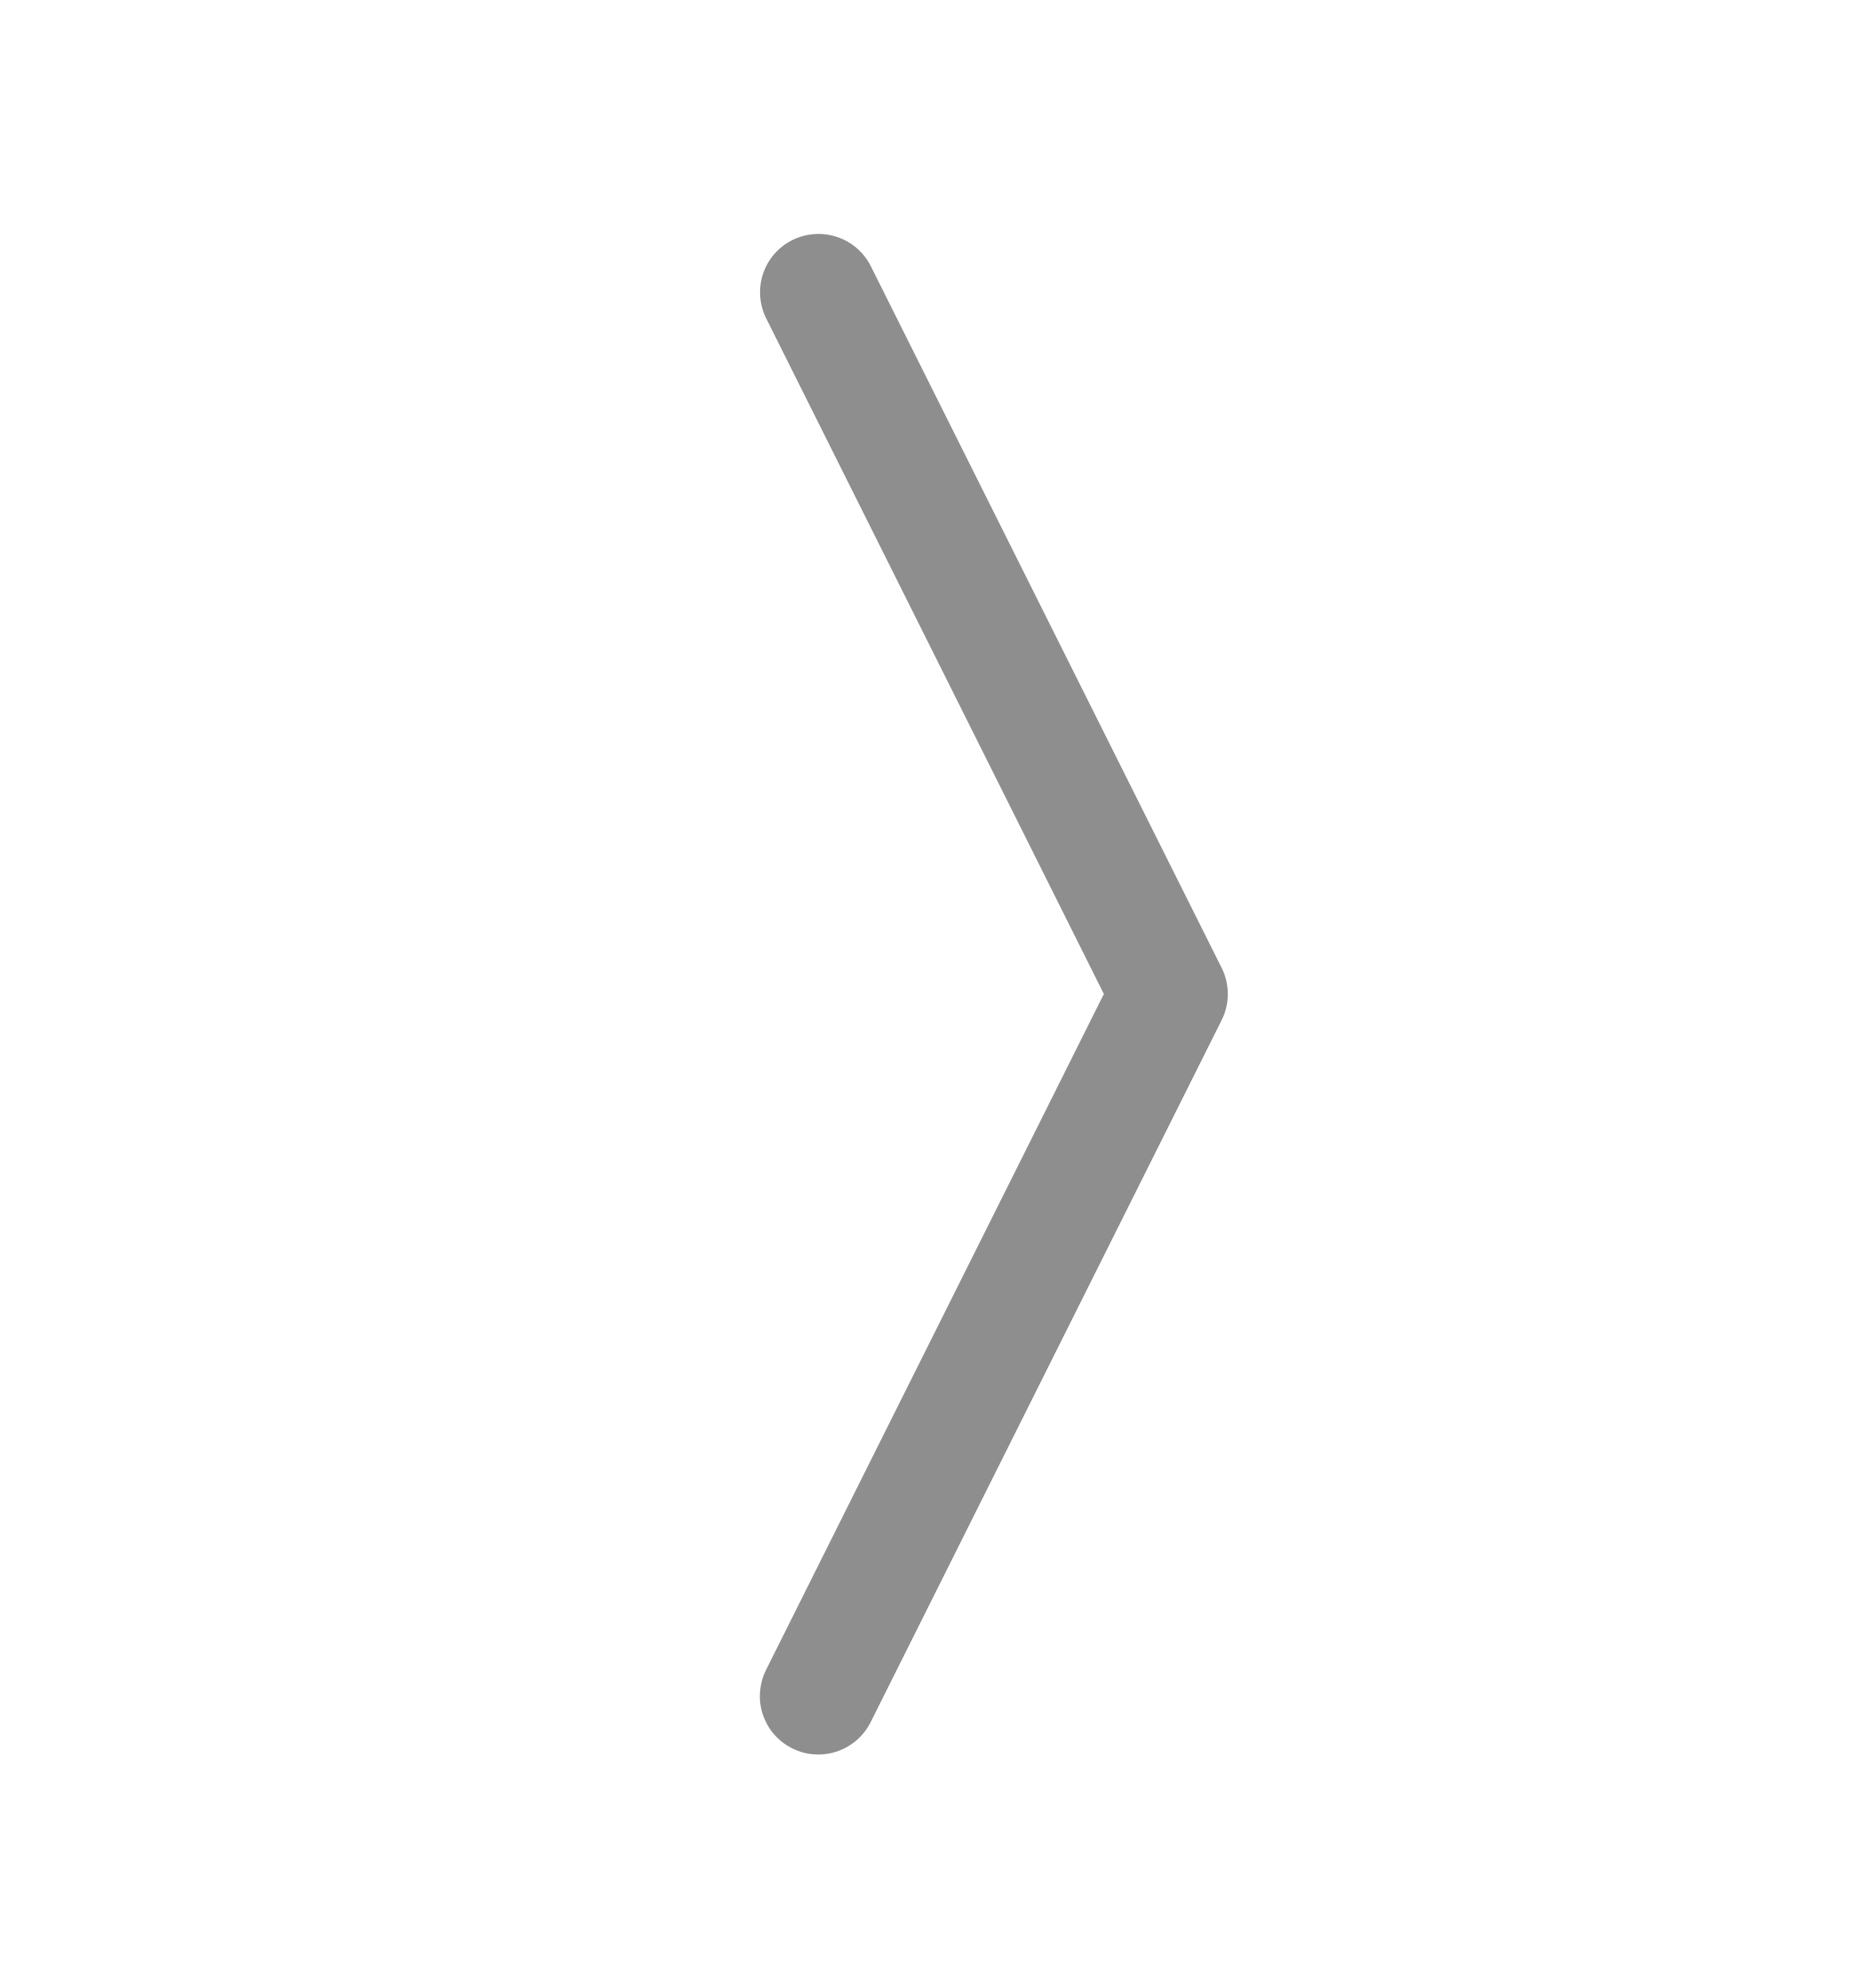
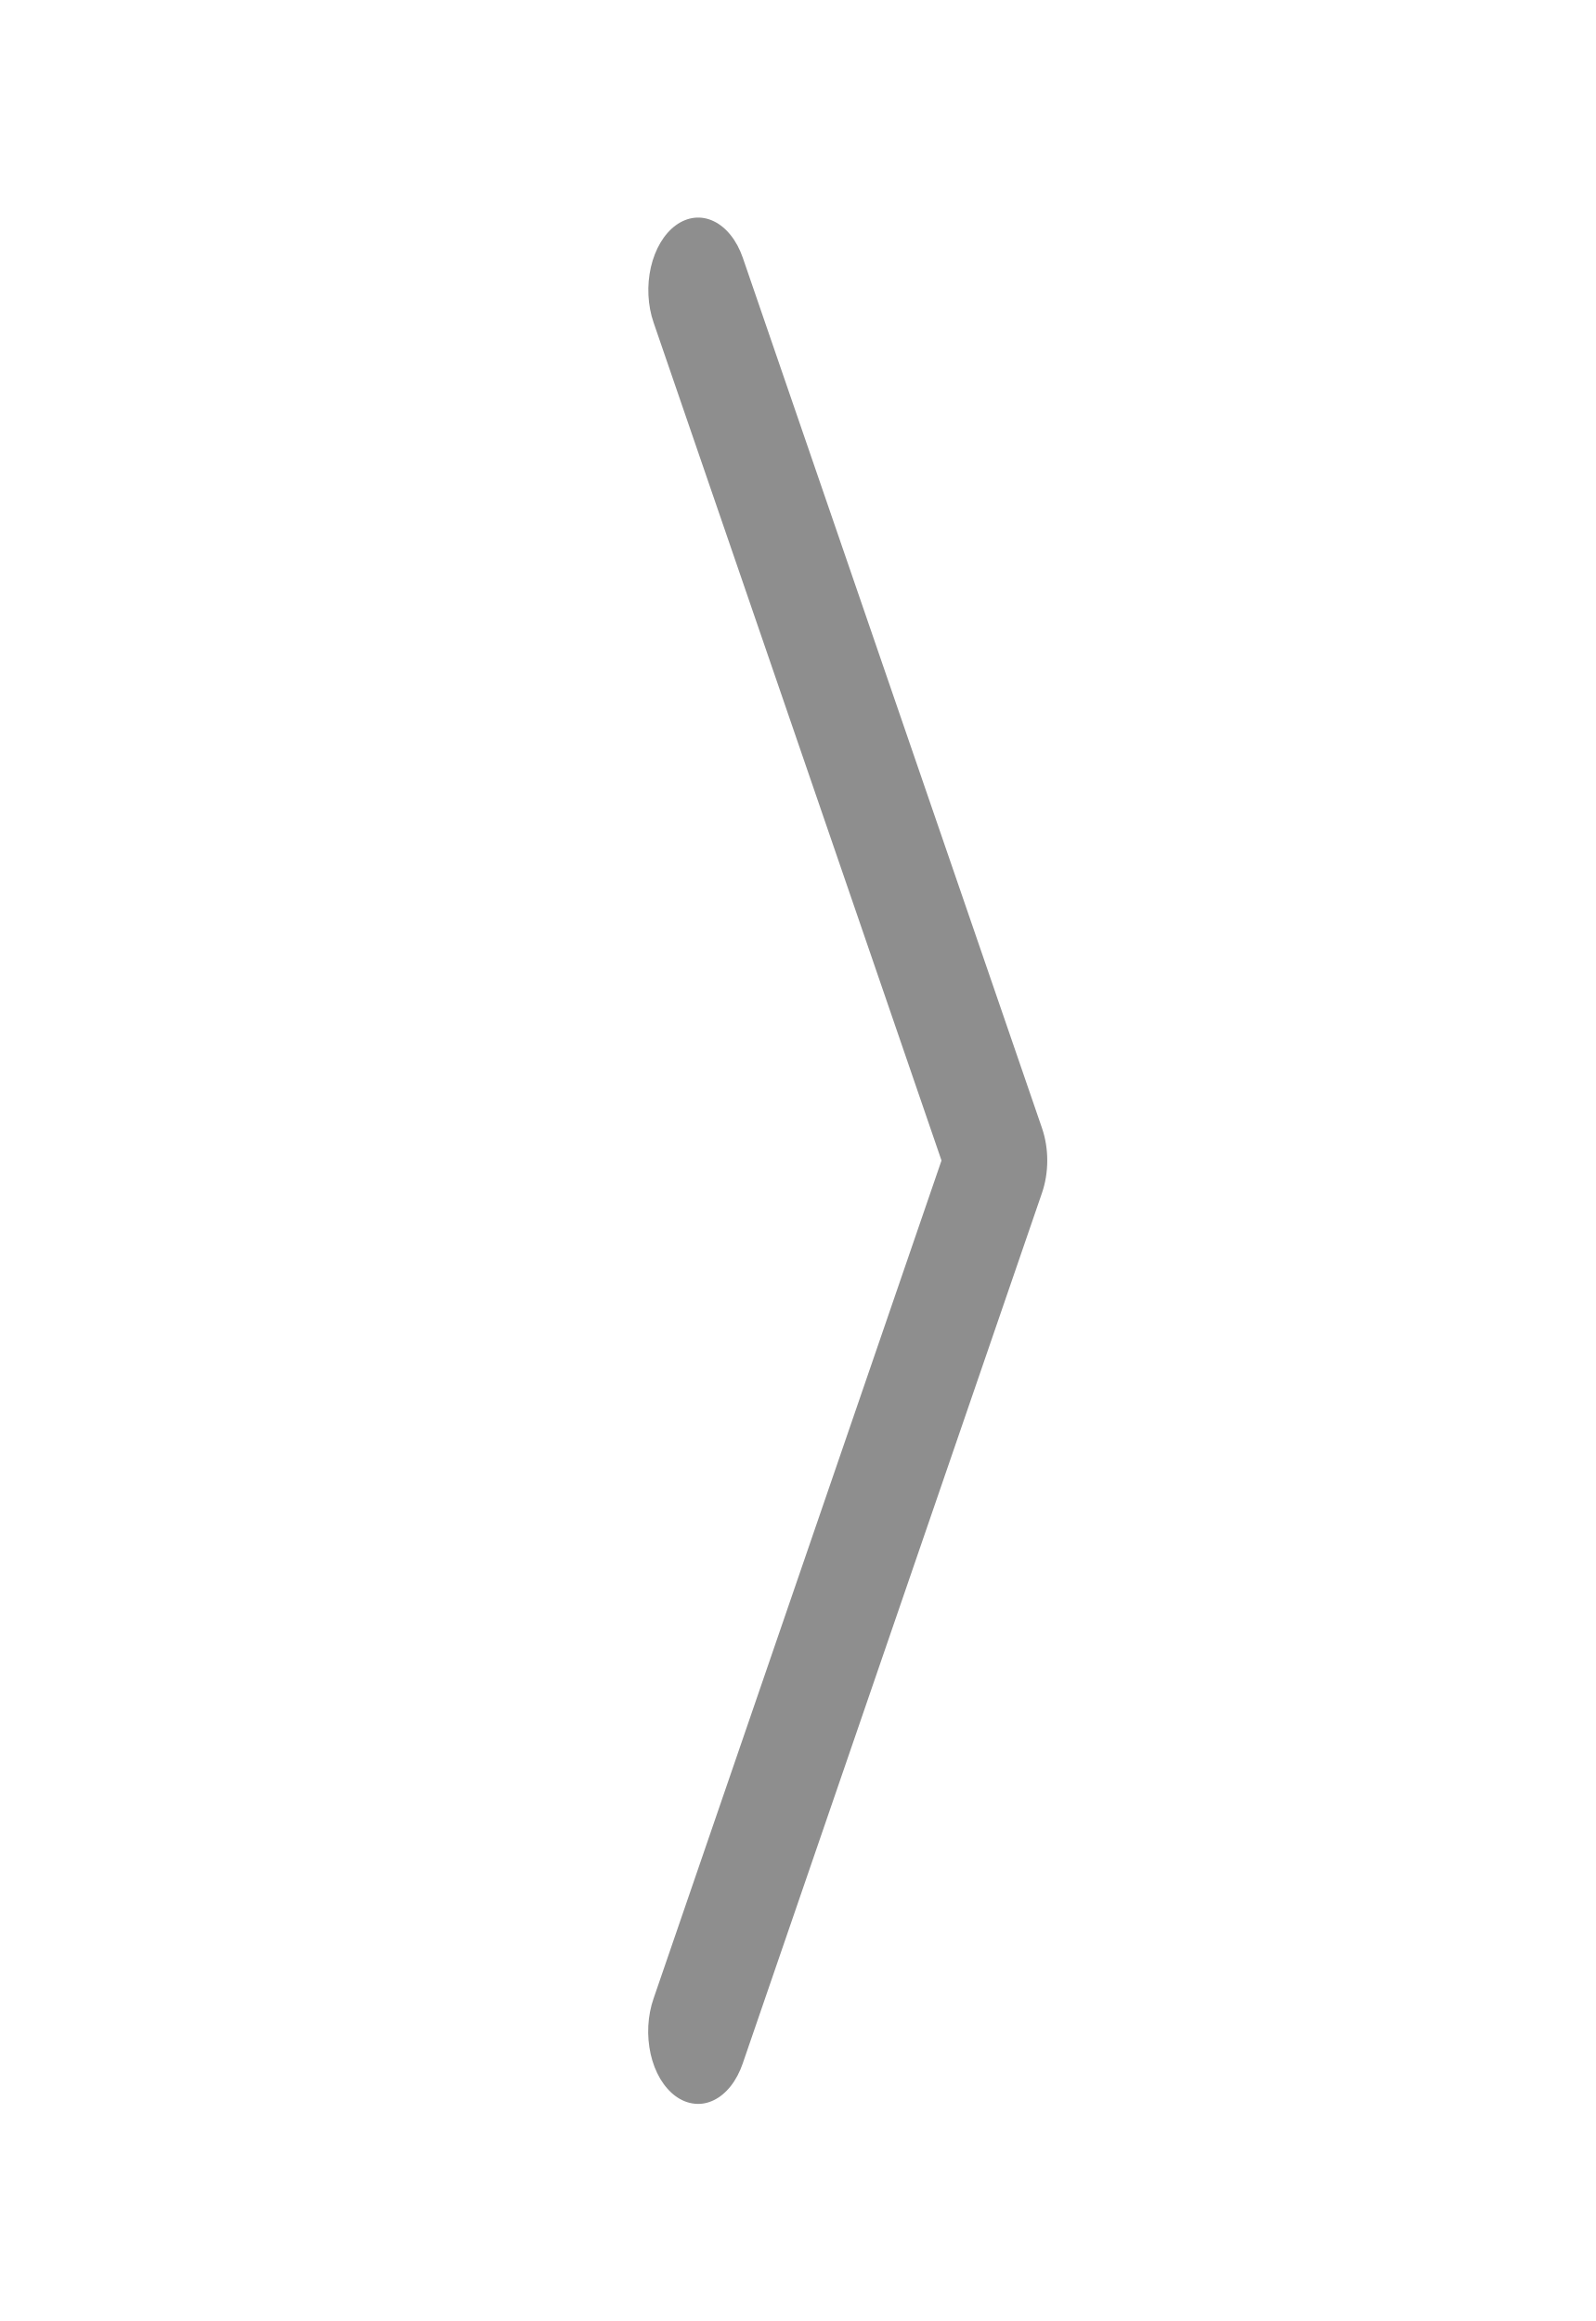
- <svg xmlns="http://www.w3.org/2000/svg" width="16" height="17" viewBox="0 0 16 17" fill="none">
-   <path fill-rule="evenodd" clip-rule="evenodd" d="M6.776 2.053C6.894 1.994 7.032 1.984 7.157 2.026C7.283 2.067 7.387 2.157 7.447 2.276L10.447 8.276C10.482 8.346 10.5 8.422 10.5 8.5C10.5 8.578 10.482 8.654 10.447 8.724L7.447 14.724C7.418 14.783 7.377 14.836 7.327 14.88C7.278 14.923 7.22 14.956 7.158 14.977C7.095 14.998 7.029 15.007 6.963 15.002C6.897 14.998 6.833 14.98 6.774 14.95C6.715 14.921 6.662 14.88 6.619 14.83C6.576 14.78 6.544 14.722 6.523 14.659C6.502 14.597 6.494 14.53 6.5 14.465C6.505 14.399 6.523 14.335 6.553 14.276L9.44 8.5L6.553 2.724C6.493 2.605 6.484 2.468 6.525 2.342C6.567 2.216 6.657 2.112 6.776 2.053Z" fill="#8E8E8E" />
+ <svg xmlns="http://www.w3.org/2000/svg" width="22" height="32" viewBox="0 0 22 32" fill="none">
+   <path fill-rule="evenodd" clip-rule="evenodd" d="M9.317 3.106C9.48 2.987 9.669 2.967 9.842 3.051C10.015 3.135 10.158 3.315 10.24 3.552L14.365 15.552C14.413 15.691 14.438 15.844 14.438 16C14.438 16.155 14.413 16.309 14.365 16.448L10.24 28.448C10.2 28.566 10.144 28.672 10.076 28.759C10.008 28.846 9.928 28.913 9.842 28.955C9.756 28.997 9.666 29.014 9.575 29.004C9.485 28.995 9.396 28.96 9.315 28.901C9.234 28.842 9.162 28.76 9.102 28.66C9.043 28.56 8.998 28.444 8.97 28.319C8.942 28.193 8.931 28.061 8.938 27.929C8.945 27.798 8.97 27.669 9.011 27.552L12.98 16L9.011 4.448C8.929 4.211 8.916 3.936 8.973 3.685C9.031 3.433 9.154 3.225 9.317 3.106Z" fill="#8E8E8E" />
</svg>
